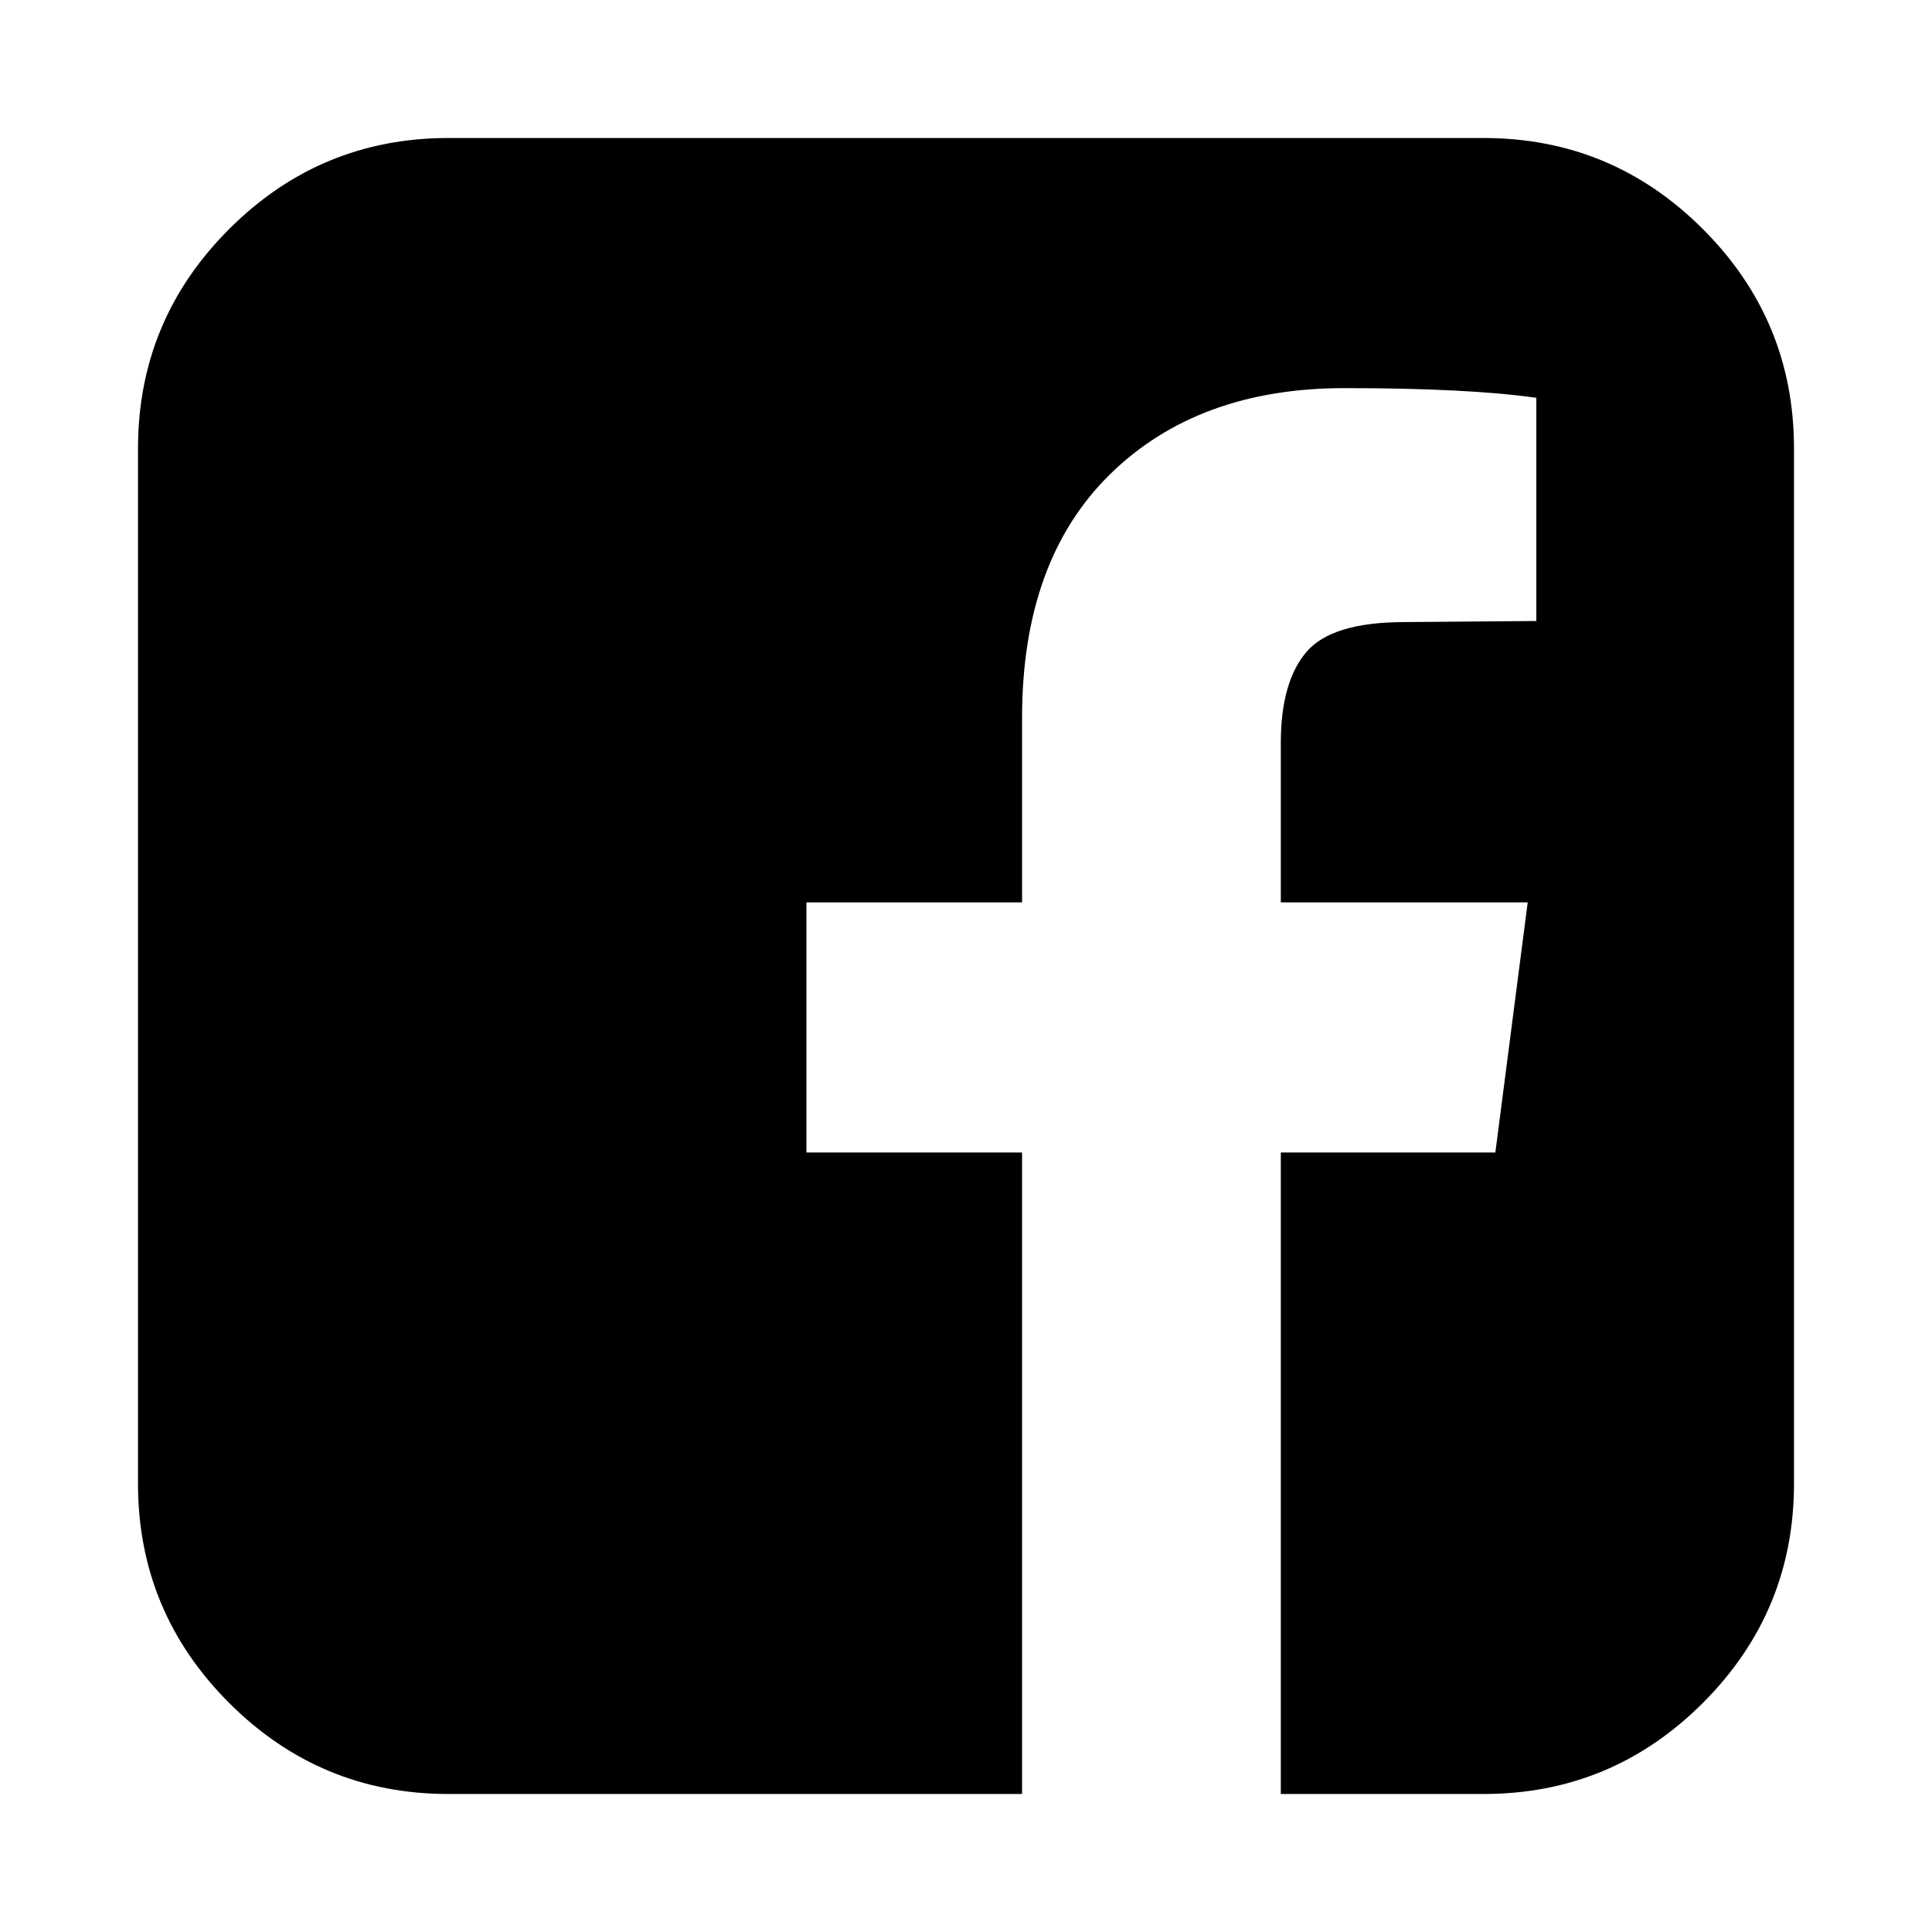
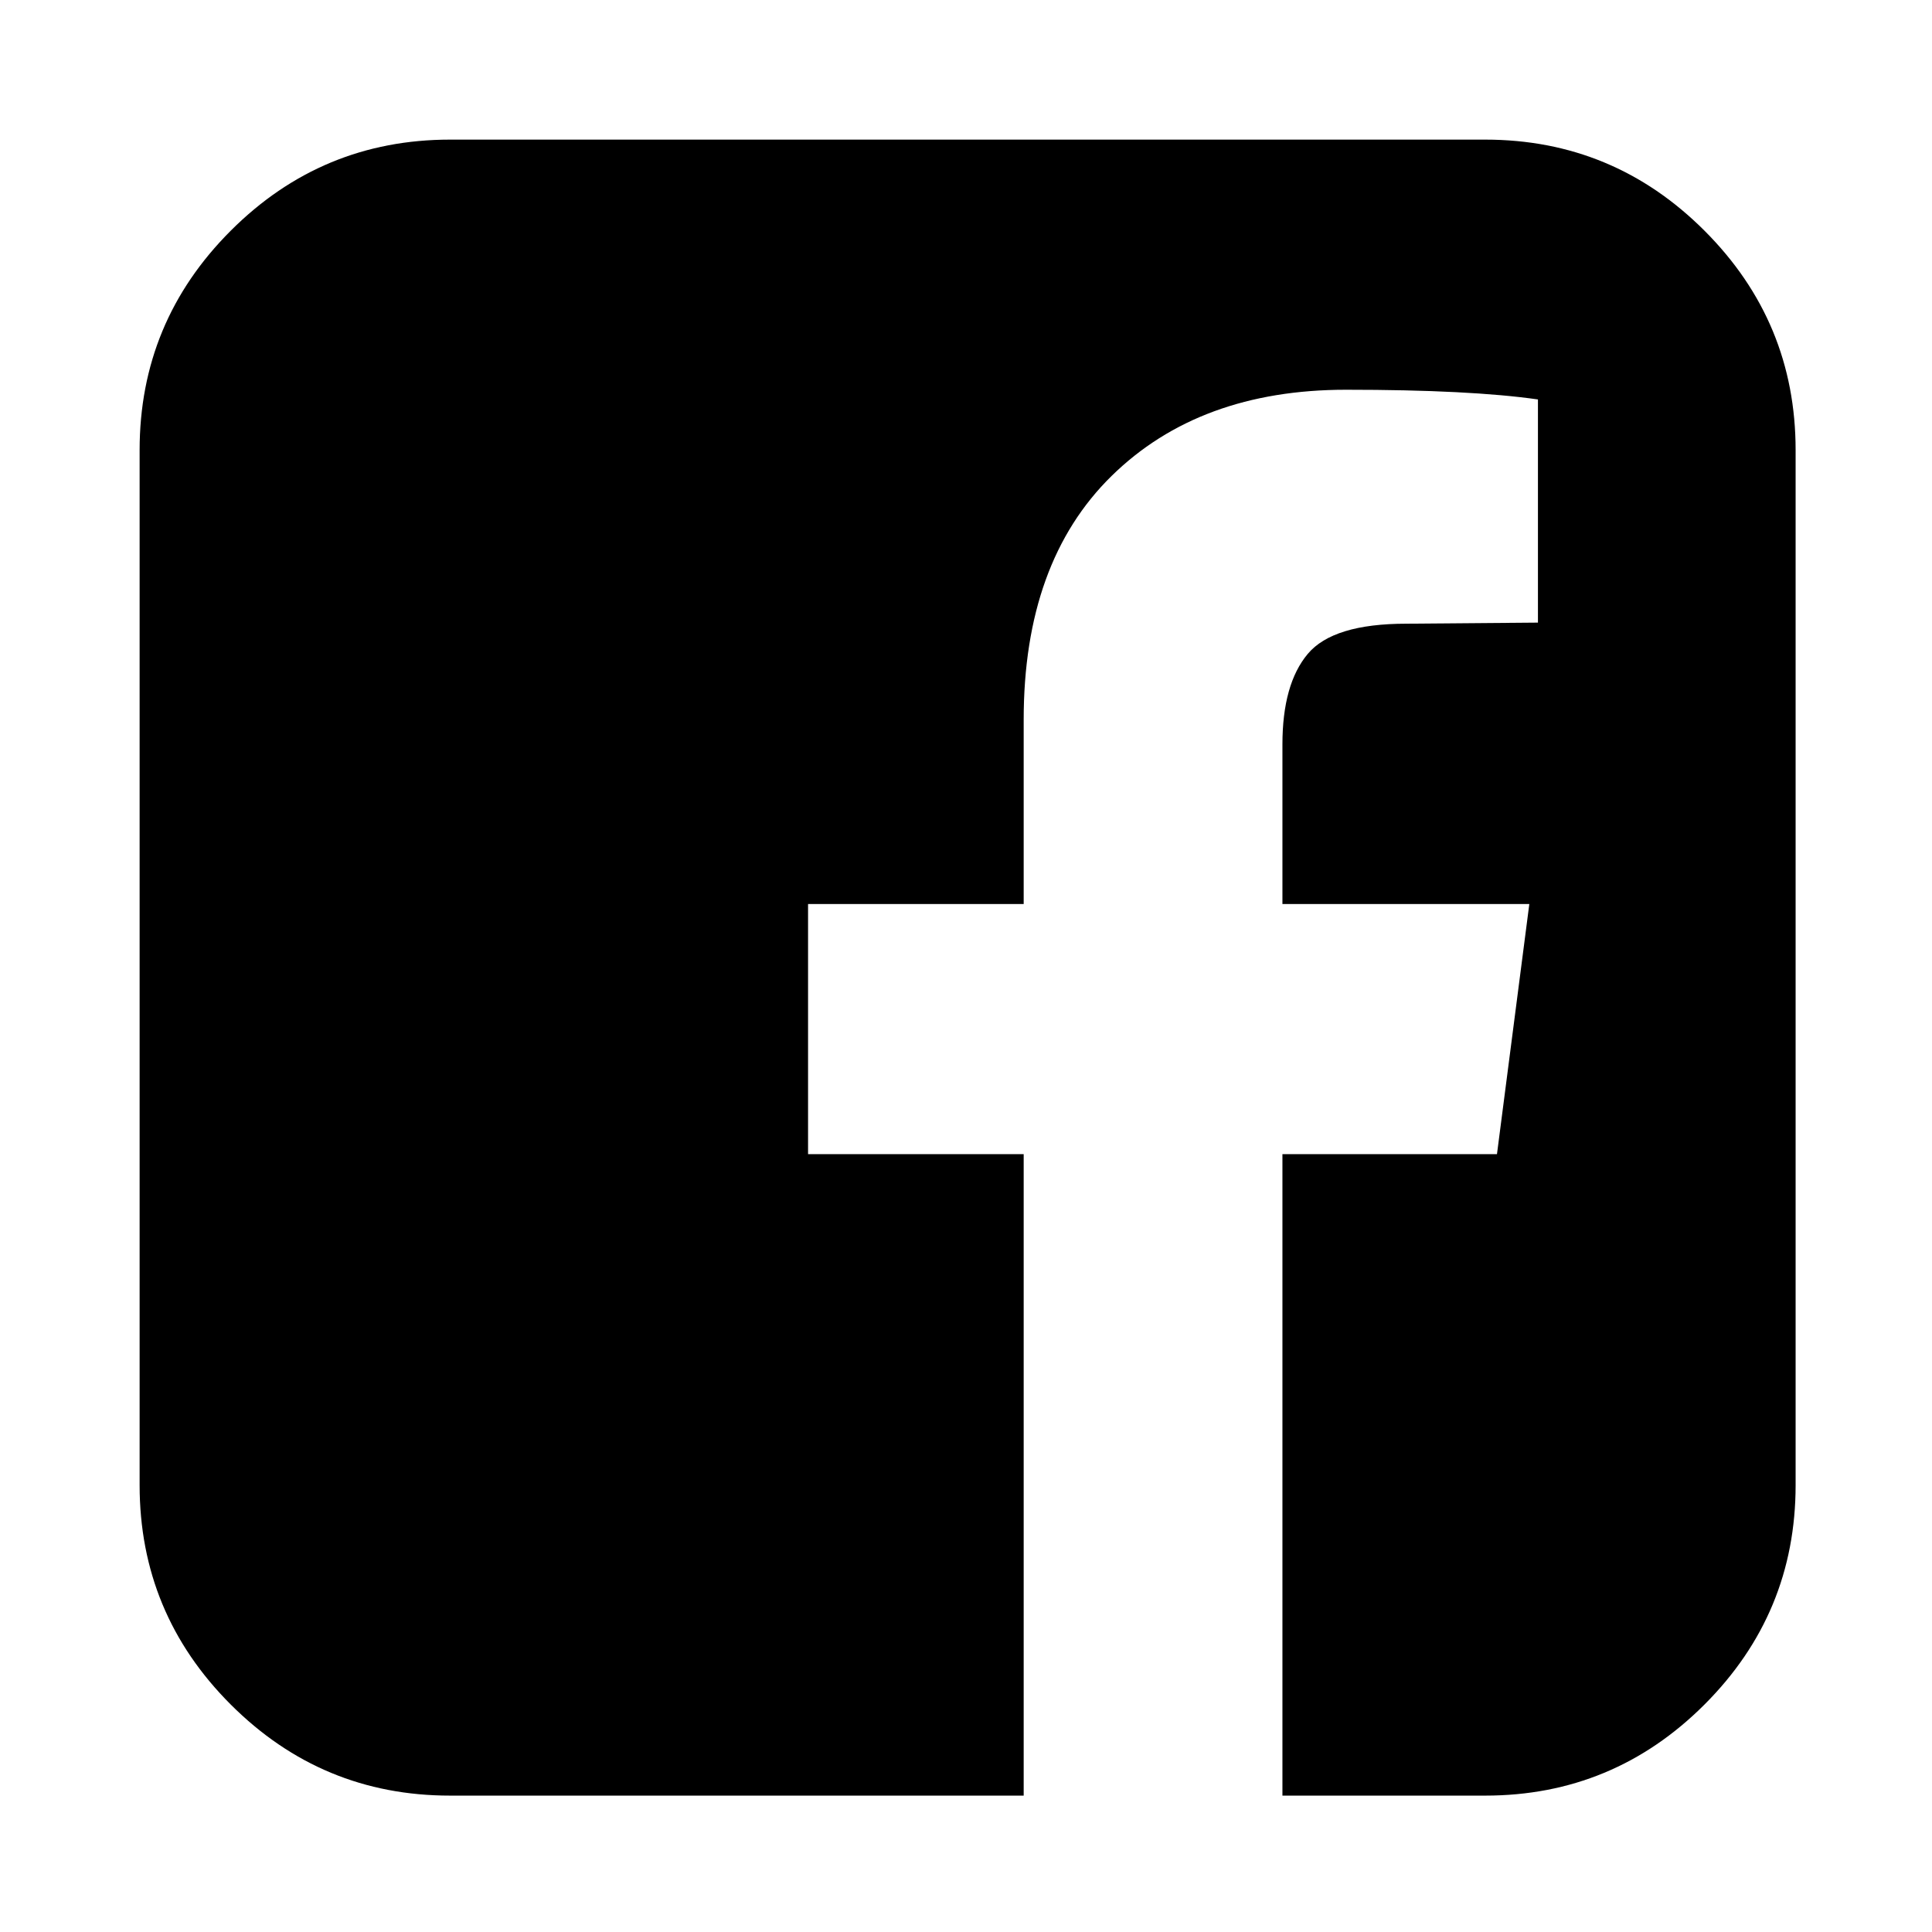
- <svg xmlns="http://www.w3.org/2000/svg" width="1792" height="1792" viewBox="0 0 1792 1792">
-   <path d="M1376 128q119 0 203.5 84.5t84.5 203.5v960q0 119-84.5 203.5t-203.5 84.5h-188v-595h199l30-232h-229v-148q0-56 23.5-84t91.5-28l122-1v-207q-63-9-178-9-136 0-217.5 80t-81.5 226v171h-200v232h200v595h-532q-119 0-203.5-84.5t-84.5-203.5v-960q0-119 84.5-203.5t203.5-84.5h960z" />
+ <svg xmlns="http://www.w3.org/2000/svg" width="512" height="512" viewBox="0 0 512 512" fill="none">
+   <path d="M393.571 37C416.238 37 435.619 45.048 451.714 61.143C467.809 77.238 475.857 96.619 475.857 119.286V393.571C475.857 416.238 467.809 435.619 451.714 451.714C435.619 467.809 416.238 475.857 393.571 475.857H339.857V305.857H396.714L405.286 239.571H339.857V197.286C339.857 186.619 342.095 178.619 346.571 173.286C351.048 167.952 359.762 165.286 372.714 165.286L407.571 165V105.857C395.571 104.143 378.619 103.286 356.714 103.286C330.81 103.286 310.095 110.905 294.571 126.143C279.048 141.381 271.286 162.905 271.286 190.714V239.571H214.143V305.857H271.286V475.857H119.286C96.619 475.857 77.238 467.809 61.143 451.714C45.048 435.619 37 416.238 37 393.571V119.286C37 96.619 45.048 77.238 61.143 61.143C77.238 45.048 96.619 37 119.286 37H393.571Z" fill="black" />
</svg>
